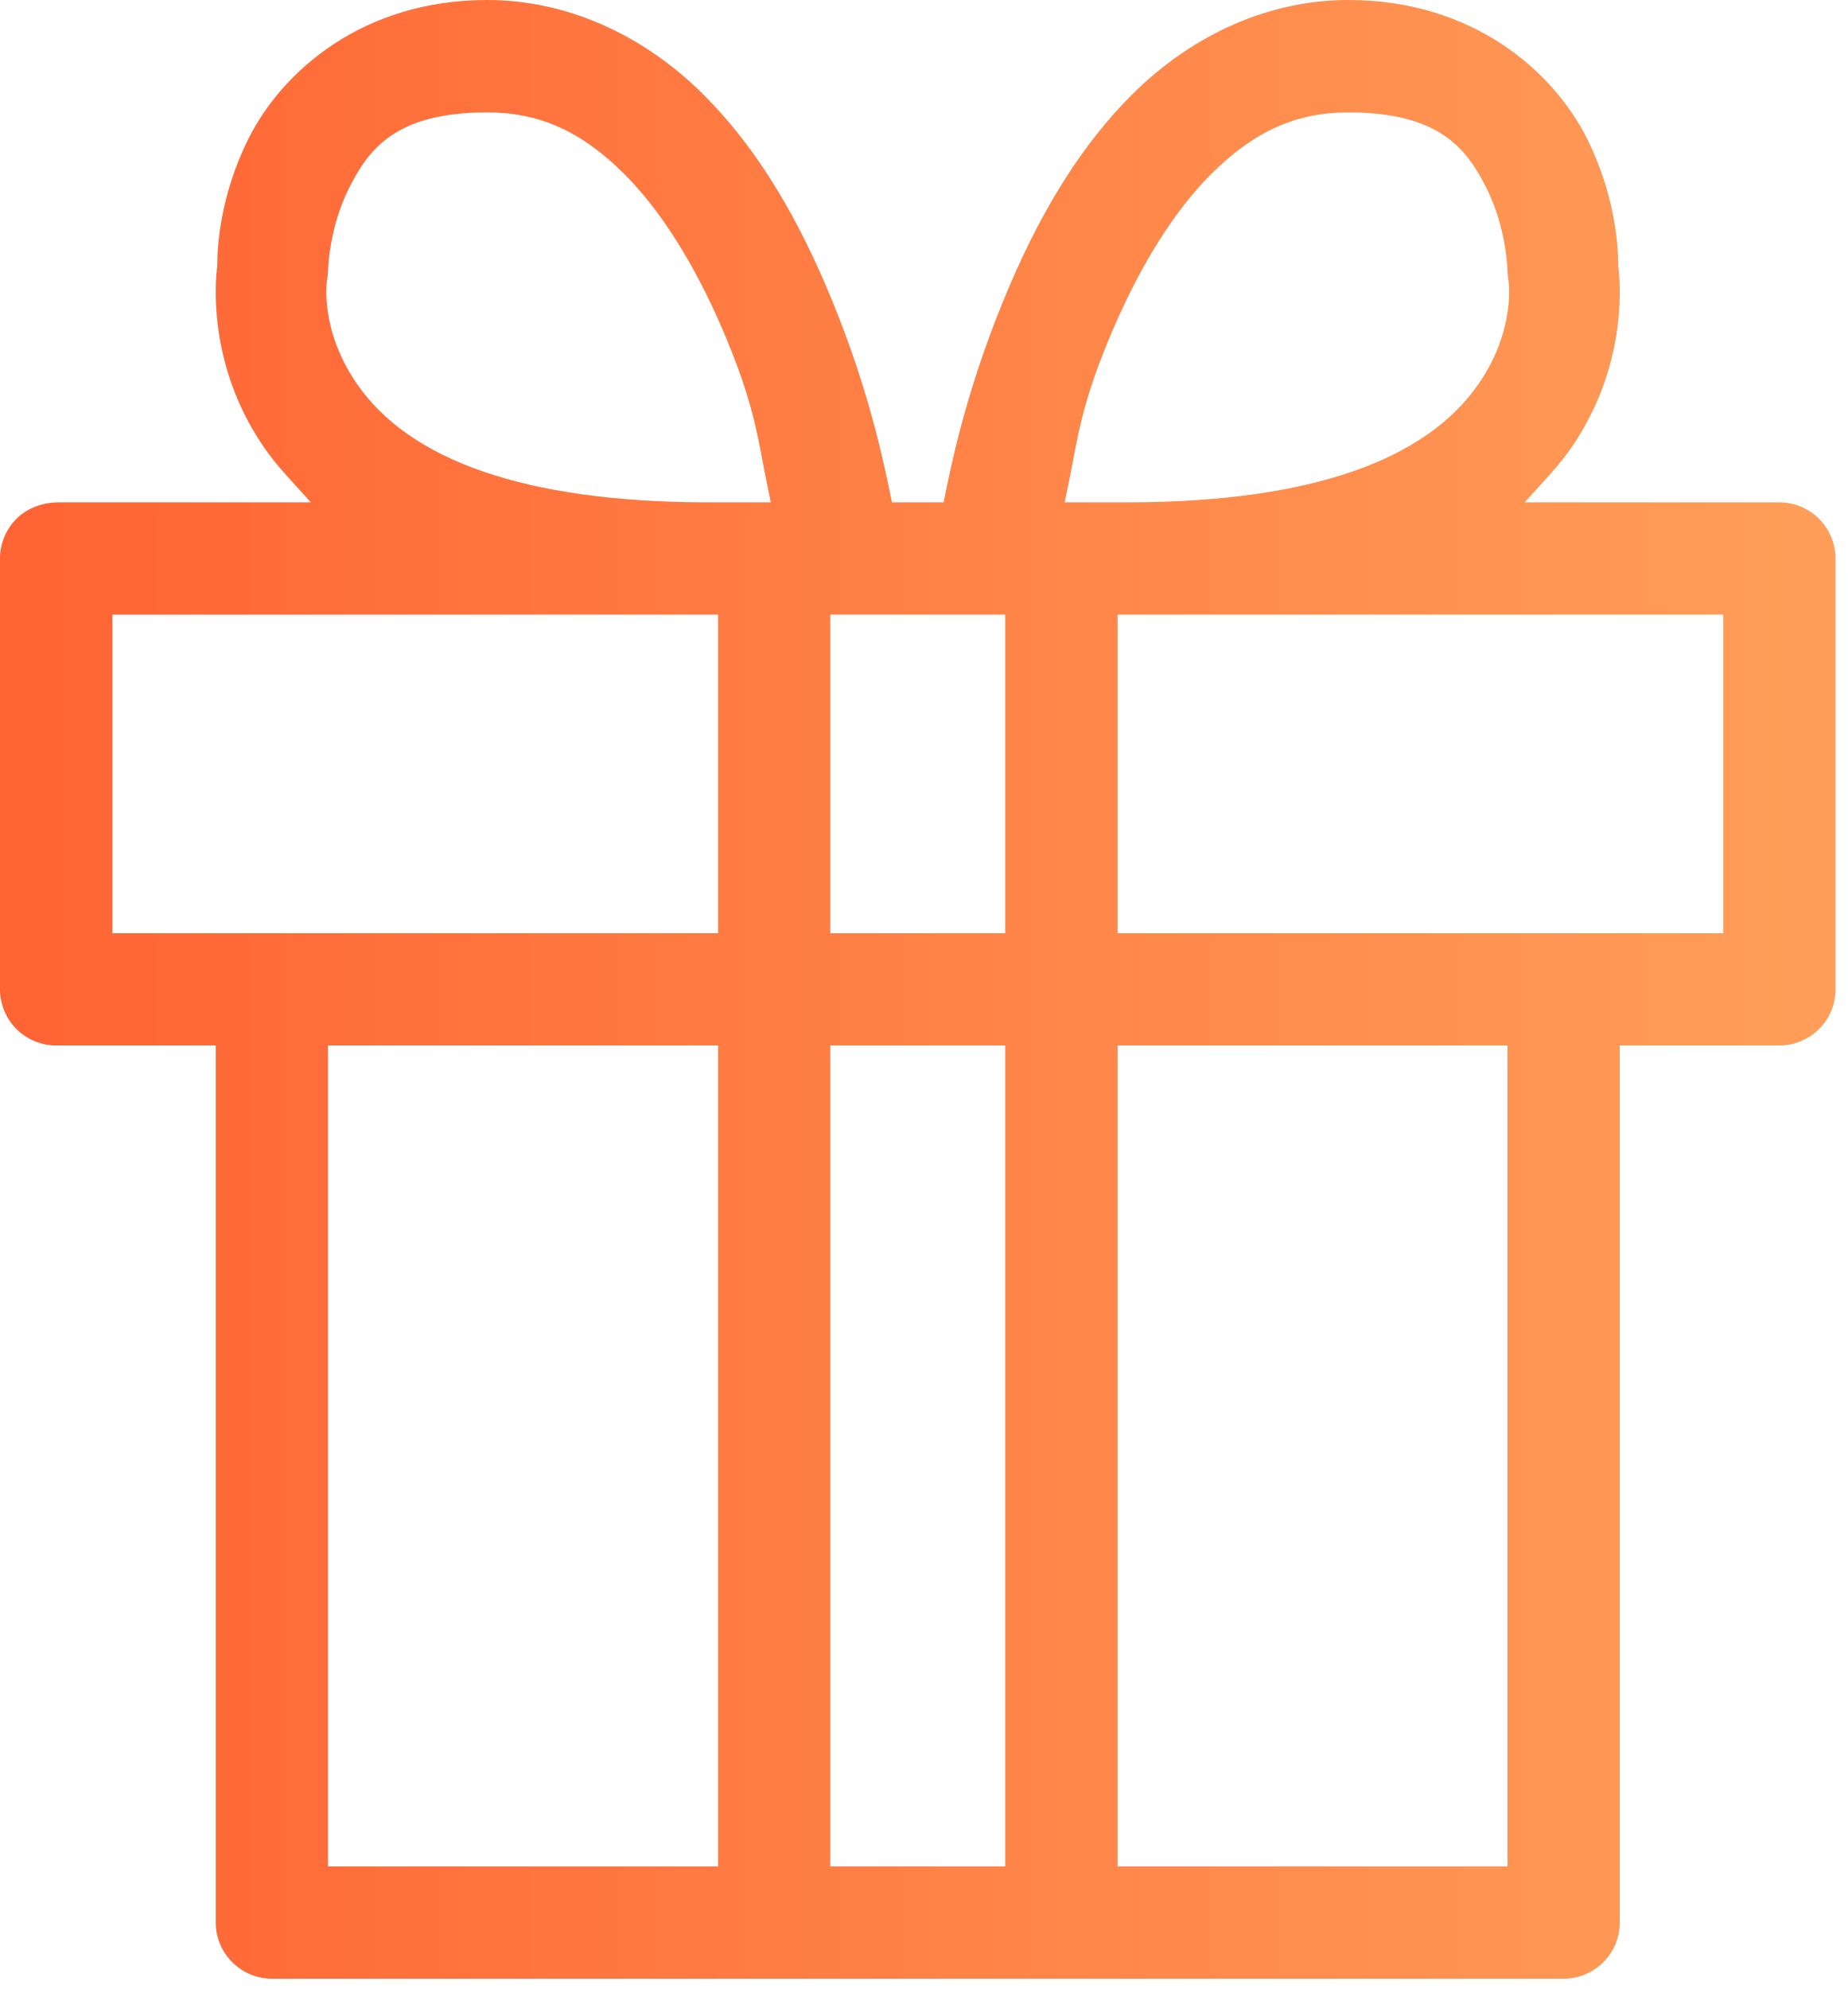
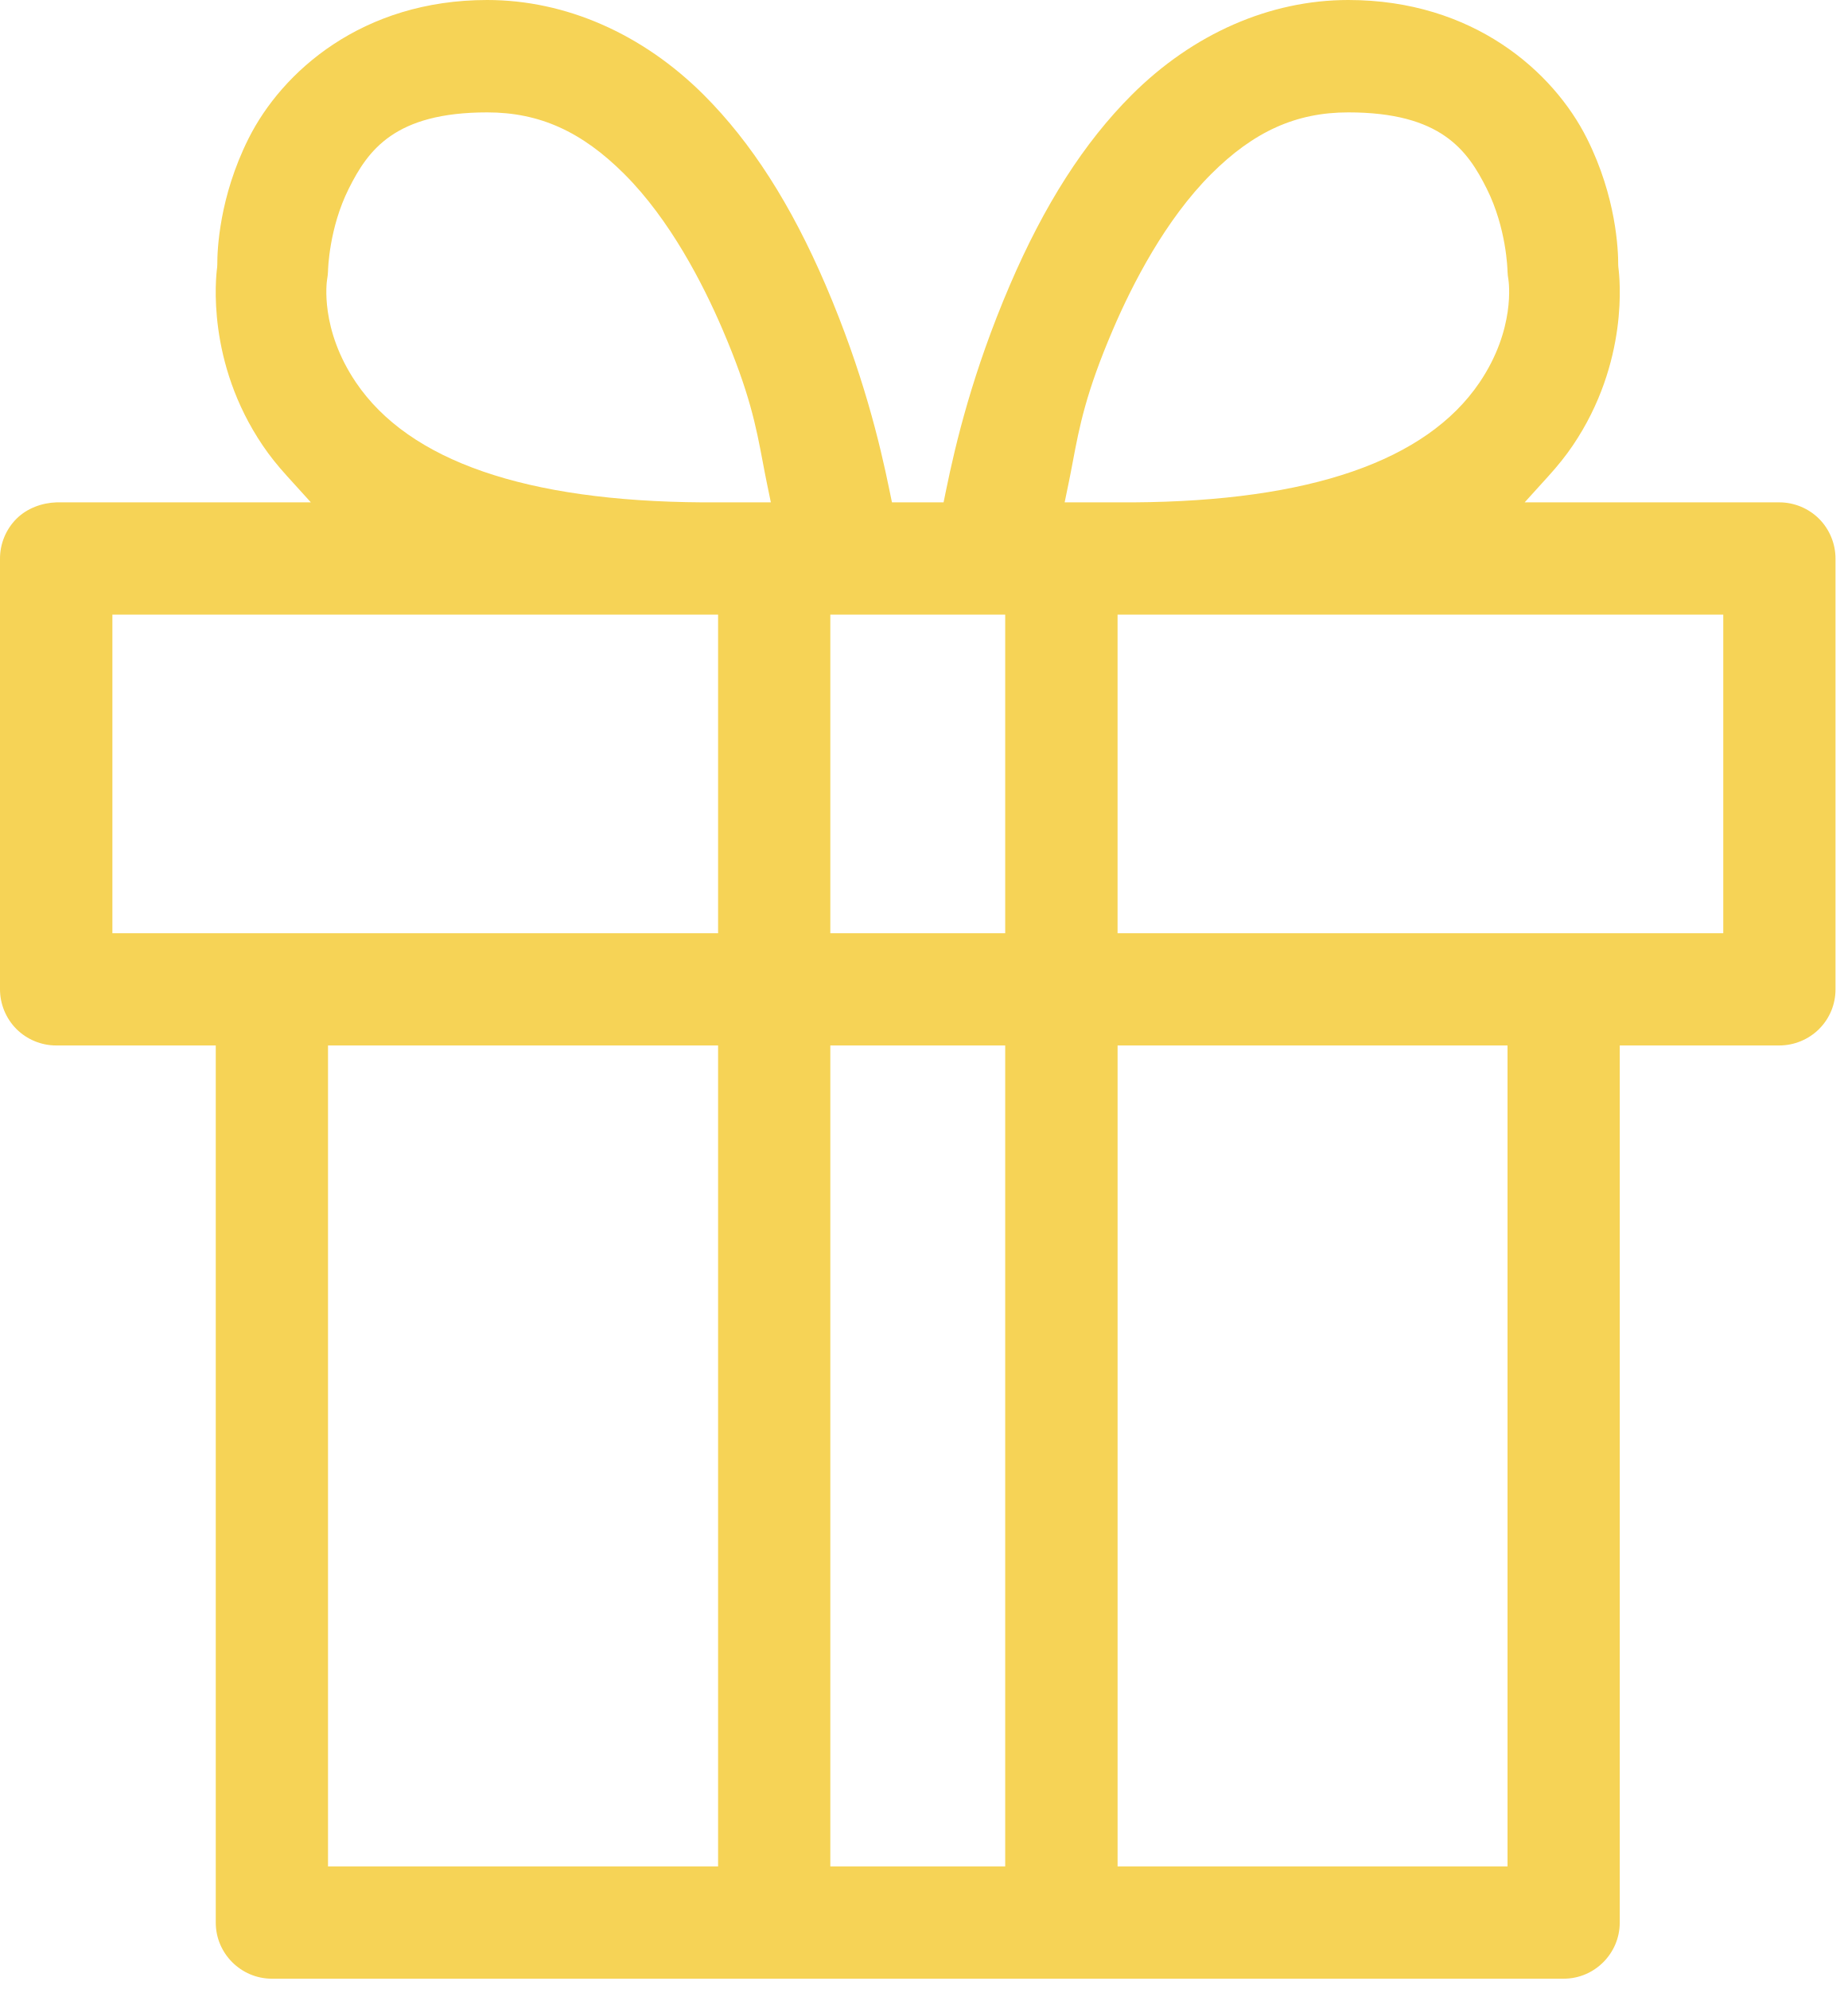
<svg xmlns="http://www.w3.org/2000/svg" width="118px" height="127px" viewBox="0 0 118 127" version="1.1">
  <defs>
    <linearGradient x1="100%" y1="50%" x2="0%" y2="50%" id="linearGradient-1">
-       <stop stop-color="#FF9F59" offset="0%" />
-       <stop stop-color="#FF6333" offset="100%" />
+       <stop stop-color="#f6d356" offset="0%" />
+       <stop stop-color="#f6d356" offset="100%" />
    </linearGradient>
  </defs>
  <g id="Page-1" stroke="none" stroke-width="1" fill="none" fill-rule="evenodd">
    <g id="4" transform="translate(-21, -17)" fill="url(#linearGradient-1)">
      <path d="M92.365,76.587 L131.043,76.587 L131.043,56.243 L92.365,56.243 L92.365,76.587 Z M92.366,136.175 L117.266,136.175 L117.266,83.754 L92.366,83.754 L92.366,136.175 Z M88.986,49.076 L89.234,47.874 C89.333,47.398 89.419,46.943 89.504,46.491 C89.933,44.226 90.337,42.085 92.07,38.041 C93.321,35.122 95.423,31.031 98.334,28.121 C101.063,25.393 103.765,24.176 107.098,24.176 C113.01,24.176 114.709,26.585 115.942,29.053 C117.202,31.571 117.264,34.213 117.266,34.324 C117.271,34.487 117.29,34.662 117.321,34.835 C117.345,34.985 117.793,38.01 115.473,41.431 C112.08,46.434 104.644,49.006 93.372,49.076 L90.214,49.076 L88.986,49.076 Z M74.022,76.587 L85.189,76.587 L85.189,56.243 L74.022,56.243 L74.022,76.587 Z M74.022,136.175 L85.189,136.175 L85.189,83.754 L74.022,83.754 L74.022,136.175 Z M65.855,49.076 C54.569,49.006 47.13,46.434 43.738,41.431 C41.418,38.01 41.866,34.985 41.886,34.858 C41.921,34.663 41.94,34.488 41.946,34.311 C41.947,34.214 42.009,31.571 43.268,29.053 C44.502,26.585 46.201,24.176 52.112,24.176 C55.445,24.176 58.148,25.393 60.876,28.121 C63.788,31.032 65.89,35.122 67.141,38.041 C68.874,42.084 69.278,44.224 69.706,46.49 C69.792,46.941 69.877,47.397 69.976,47.874 L70.224,49.076 L65.855,49.076 Z M28.177,76.587 L66.855,76.587 L66.855,56.243 L28.177,56.243 L28.177,76.587 Z M41.946,136.175 L66.855,136.175 L66.855,83.754 L41.946,83.754 L41.946,136.175 Z M138.211,52.678 C138.214,51.726 137.832,50.797 137.161,50.126 C136.493,49.458 135.57,49.076 134.627,49.076 L134.613,49.076 L118.361,49.076 L119.876,47.404 C120.491,46.726 120.998,46.089 121.427,45.456 C125.048,40.116 124.428,34.679 124.345,34.076 L124.335,33.931 C124.339,32.952 124.208,29.581 122.345,25.856 C120.205,21.574 115.075,17 107.098,17 C102.088,17 97.173,19.156 93.258,23.071 C90.23,26.1 87.688,30.071 85.484,35.211 C83.101,40.774 82.022,45.332 81.418,48.278 L81.254,49.076 L77.958,49.076 L77.793,48.278 C77.189,45.33 76.108,40.77 73.727,35.211 C71.523,30.071 68.981,26.1 65.953,23.071 C62.038,19.156 57.122,17 52.112,17 C44.136,17 39.006,21.574 36.866,25.856 C35,29.587 34.872,32.955 34.876,33.899 L34.867,34.067 C34.783,34.679 34.163,40.117 37.784,45.455 C38.212,46.089 38.72,46.727 39.335,47.404 L40.852,49.076 L24.61,49.076 C23.679,49.107 22.724,49.452 22.052,50.124 C21.379,50.795 20.996,51.724 21,52.674 L21,80.153 C20.996,81.107 21.38,82.036 22.052,82.707 C22.719,83.373 23.64,83.754 24.582,83.754 L24.604,83.754 L33.778,83.754 L34.778,83.754 L34.778,139.777 C34.786,141.734 36.387,143.334 38.348,143.342 L120.867,143.342 C122.824,143.334 124.425,141.734 124.433,139.773 L124.433,83.754 L134.609,83.754 L134.623,83.754 C135.57,83.754 136.493,83.372 137.162,82.705 C137.841,82.025 138.214,81.119 138.211,80.156 L138.211,52.678 Z" />
    </g>
  </g>
</svg>
